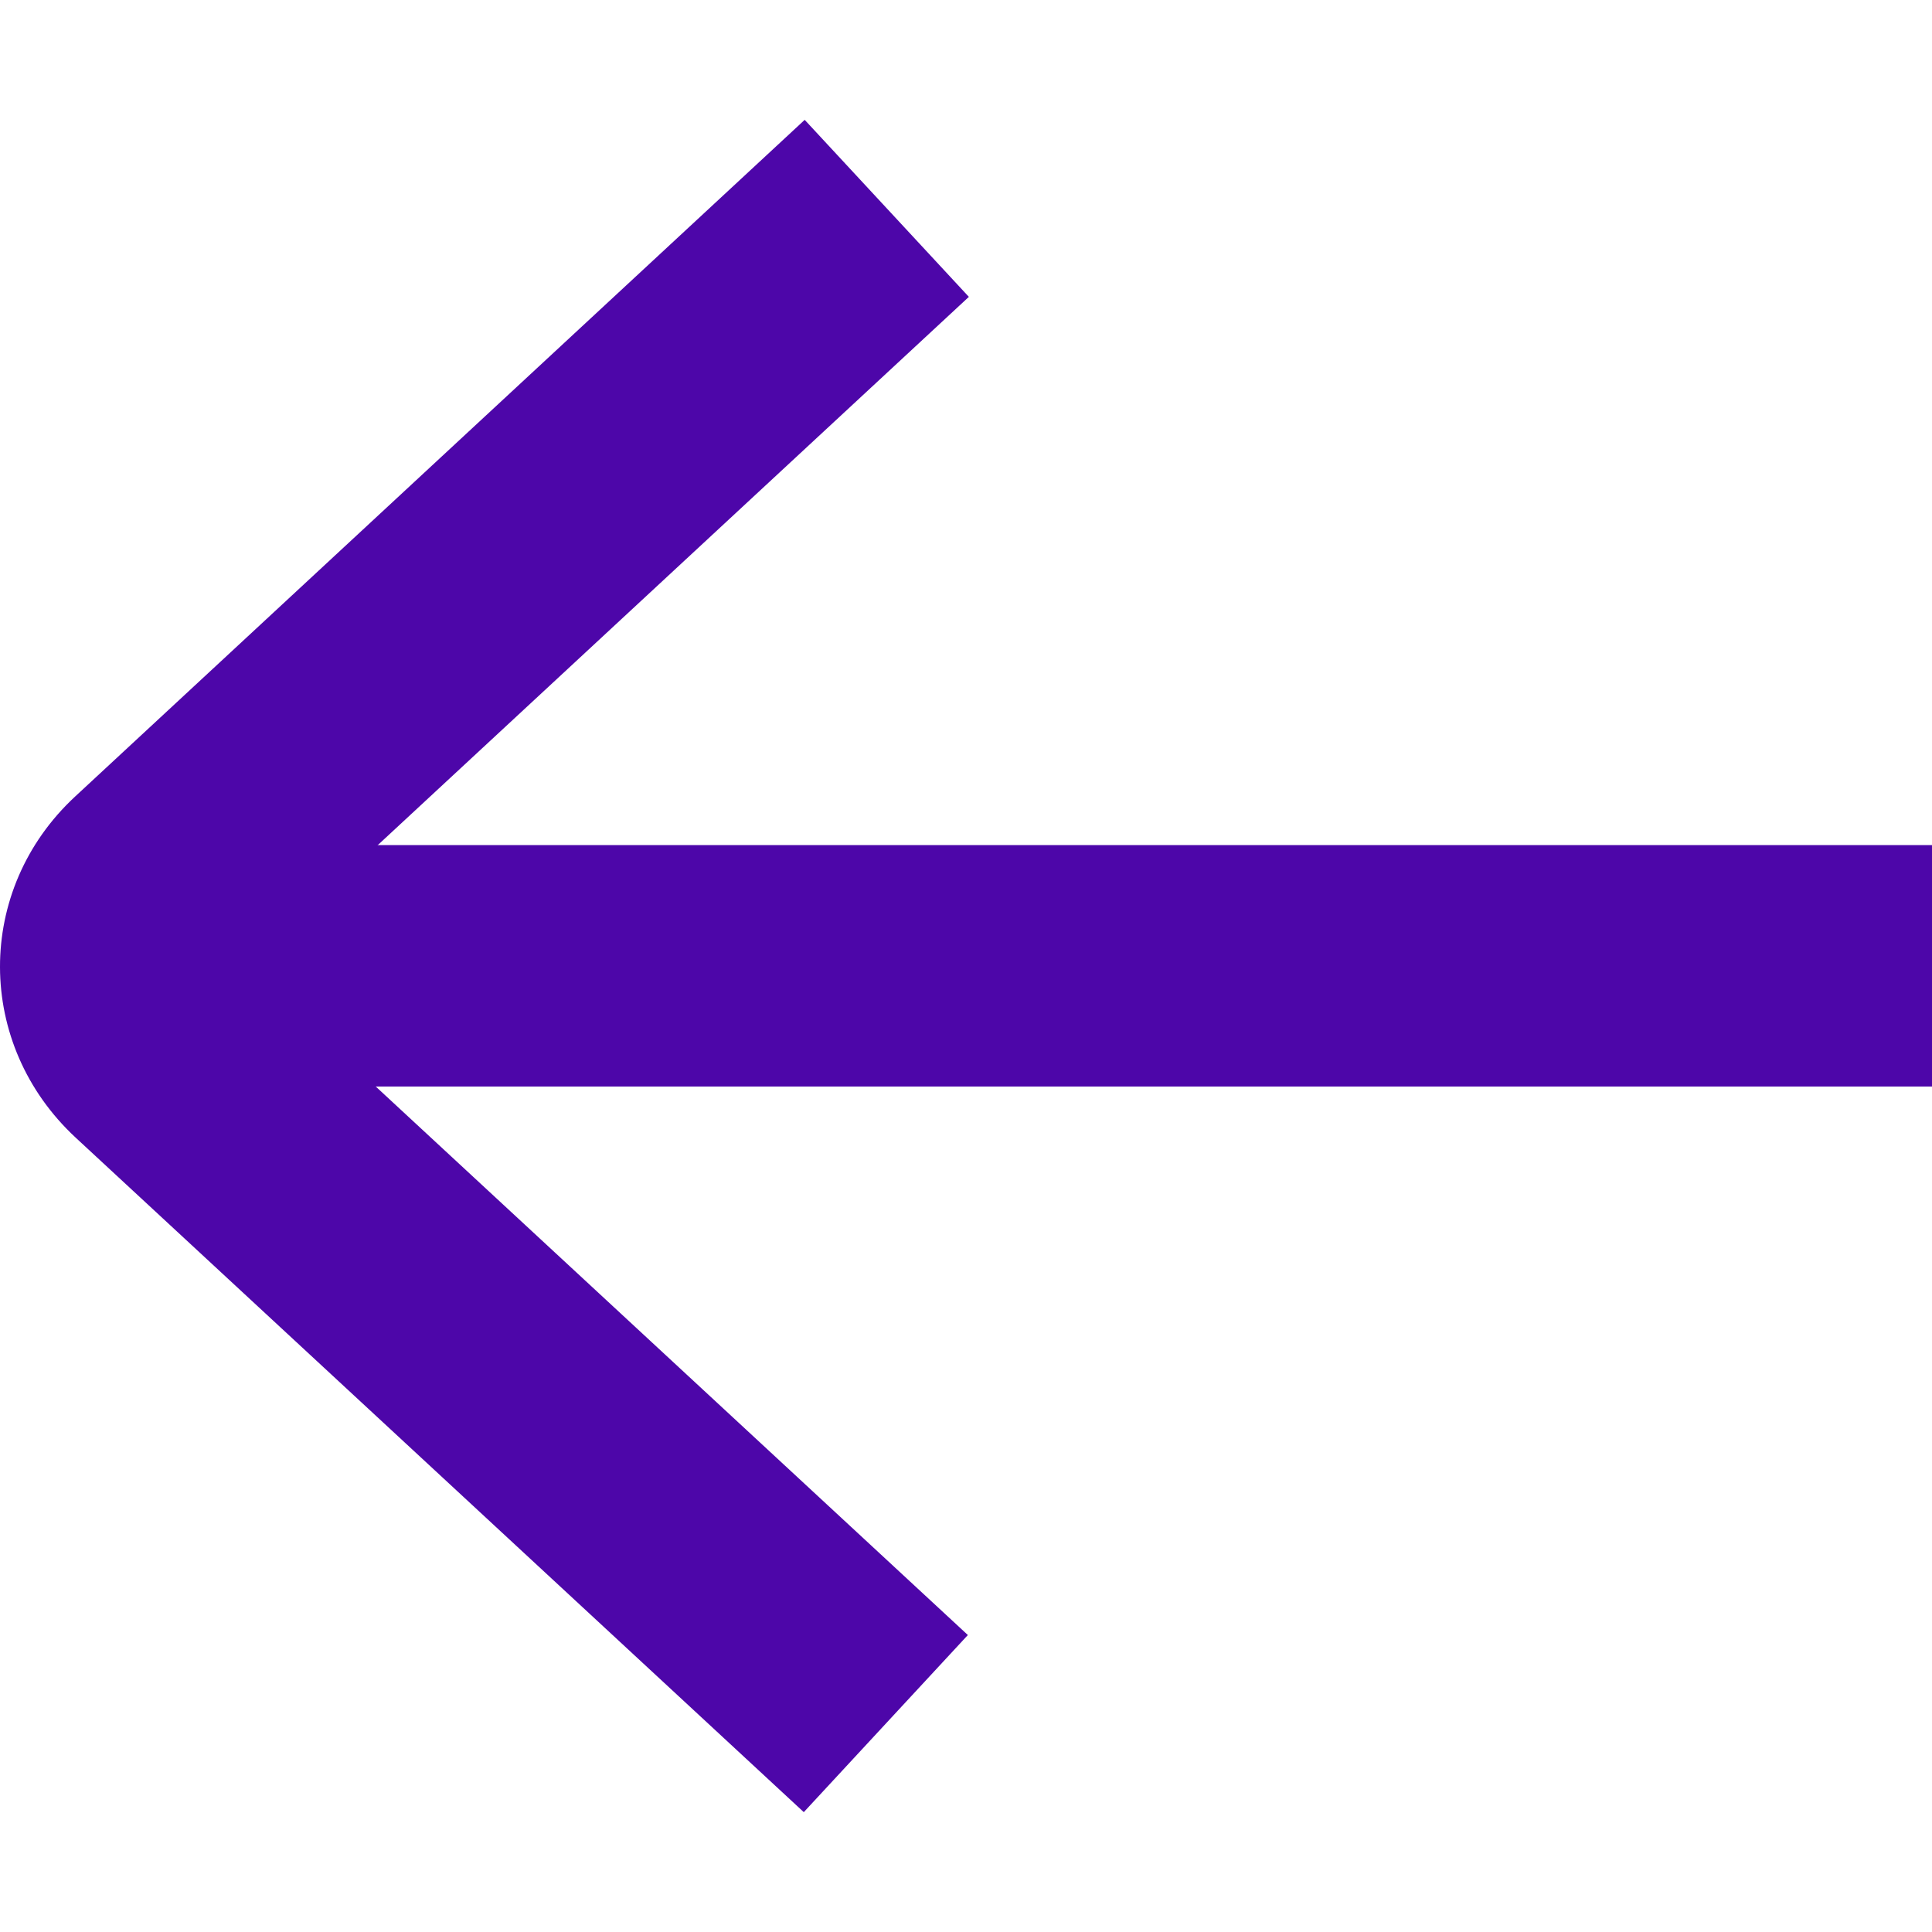
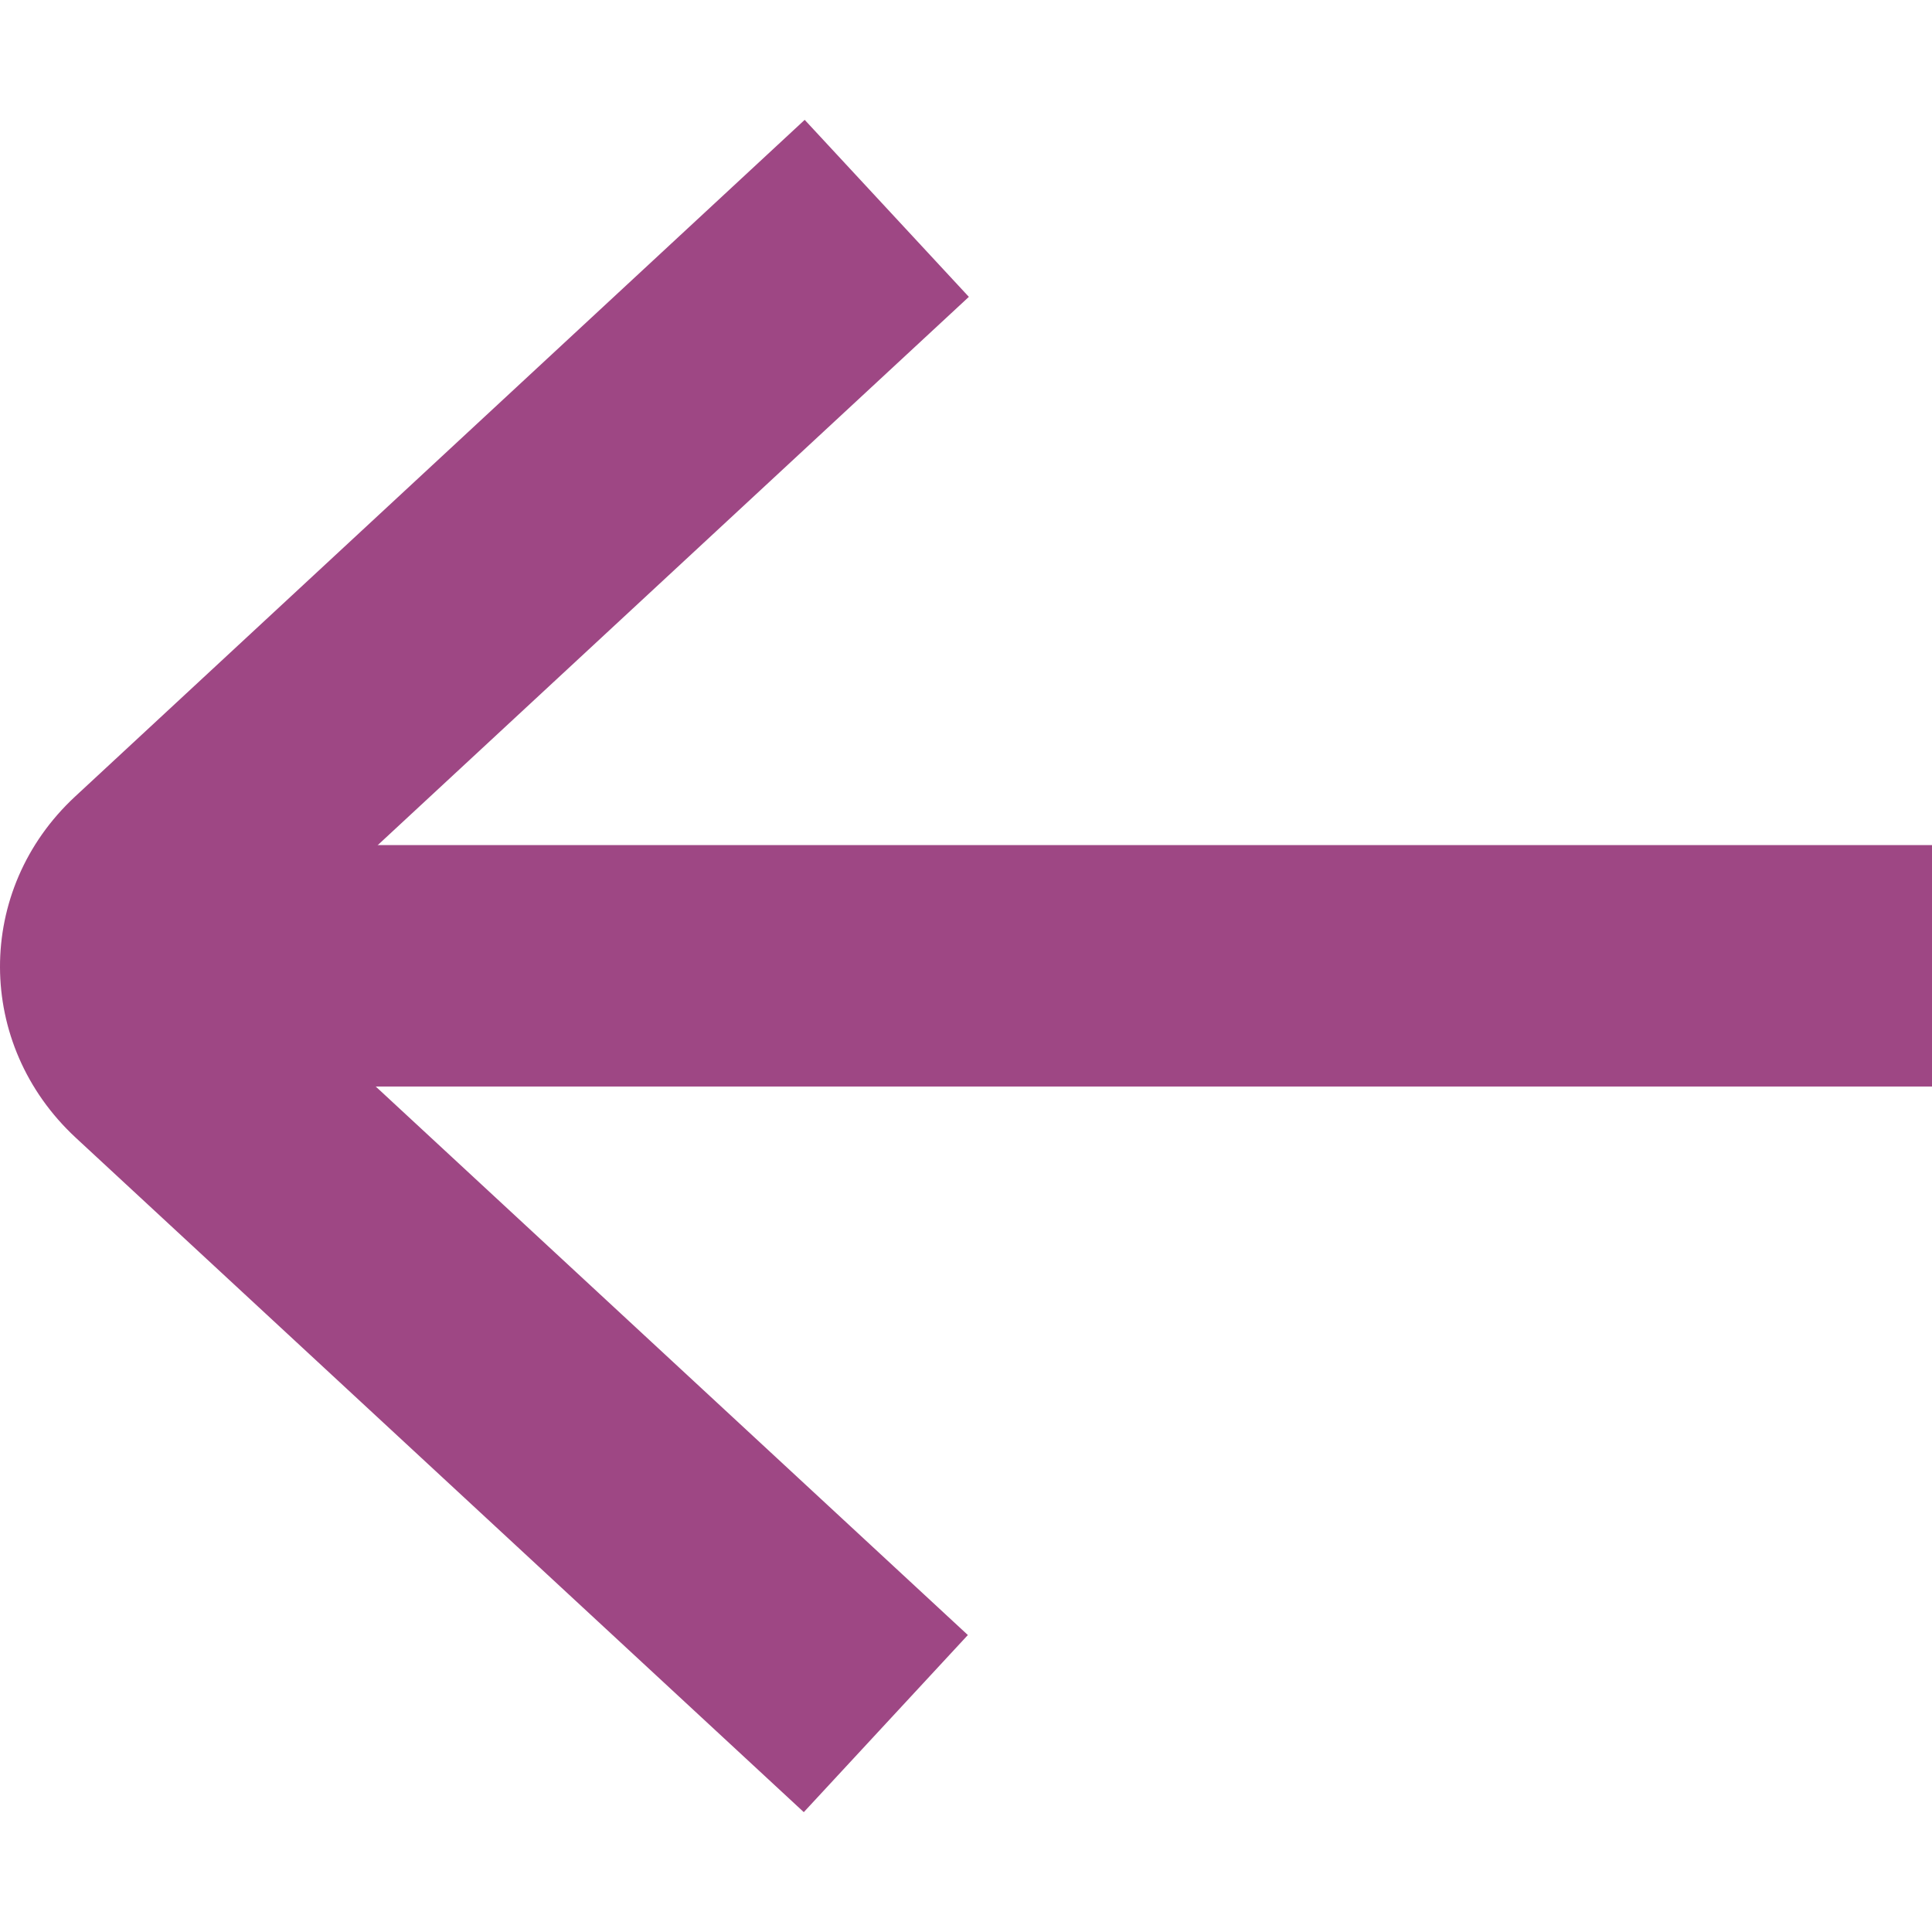
<svg xmlns="http://www.w3.org/2000/svg" version="1.1" id="Capa_1" x="0px" y="0px" viewBox="0 0 341.435 341.435" style="enable-background:new 0 0 341.435 341.435;" xml:space="preserve">
  <g>
    <g>
-       <path d="M171.224,52.463L142.21,21.181L13.284,140.759c-17.764,16.476-17.702,43.813,0.129,60.331l128.638,119.164l28.995-31.3    L43.568,170.864L171.224,52.463z" fill="#4D06A9" />
+       <path d="M171.224,52.463L142.21,21.181L13.284,140.759c-17.764,16.476-17.702,43.813,0.129,60.331l128.638,119.164l28.995-31.3    L43.568,170.864L171.224,52.463z" fill="#9E4784" />
    </g>
  </g>
  <g>
    <g>
-       <rect x="42.768" y="149.35" width="298.667" height="42.667" fill="#4D06A9" />
+       <rect x="42.768" y="149.35" width="298.667" height="42.667" fill="#9E4784" />
    </g>
  </g>
  <g>
</g>
  <g>
</g>
  <g>
</g>
  <g>
</g>
  <g>
</g>
  <g>
</g>
  <g>
</g>
  <g>
</g>
  <g>
</g>
  <g>
</g>
  <g>
</g>
  <g>
</g>
  <g>
</g>
  <g>
</g>
  <g>
</g>
</svg>
